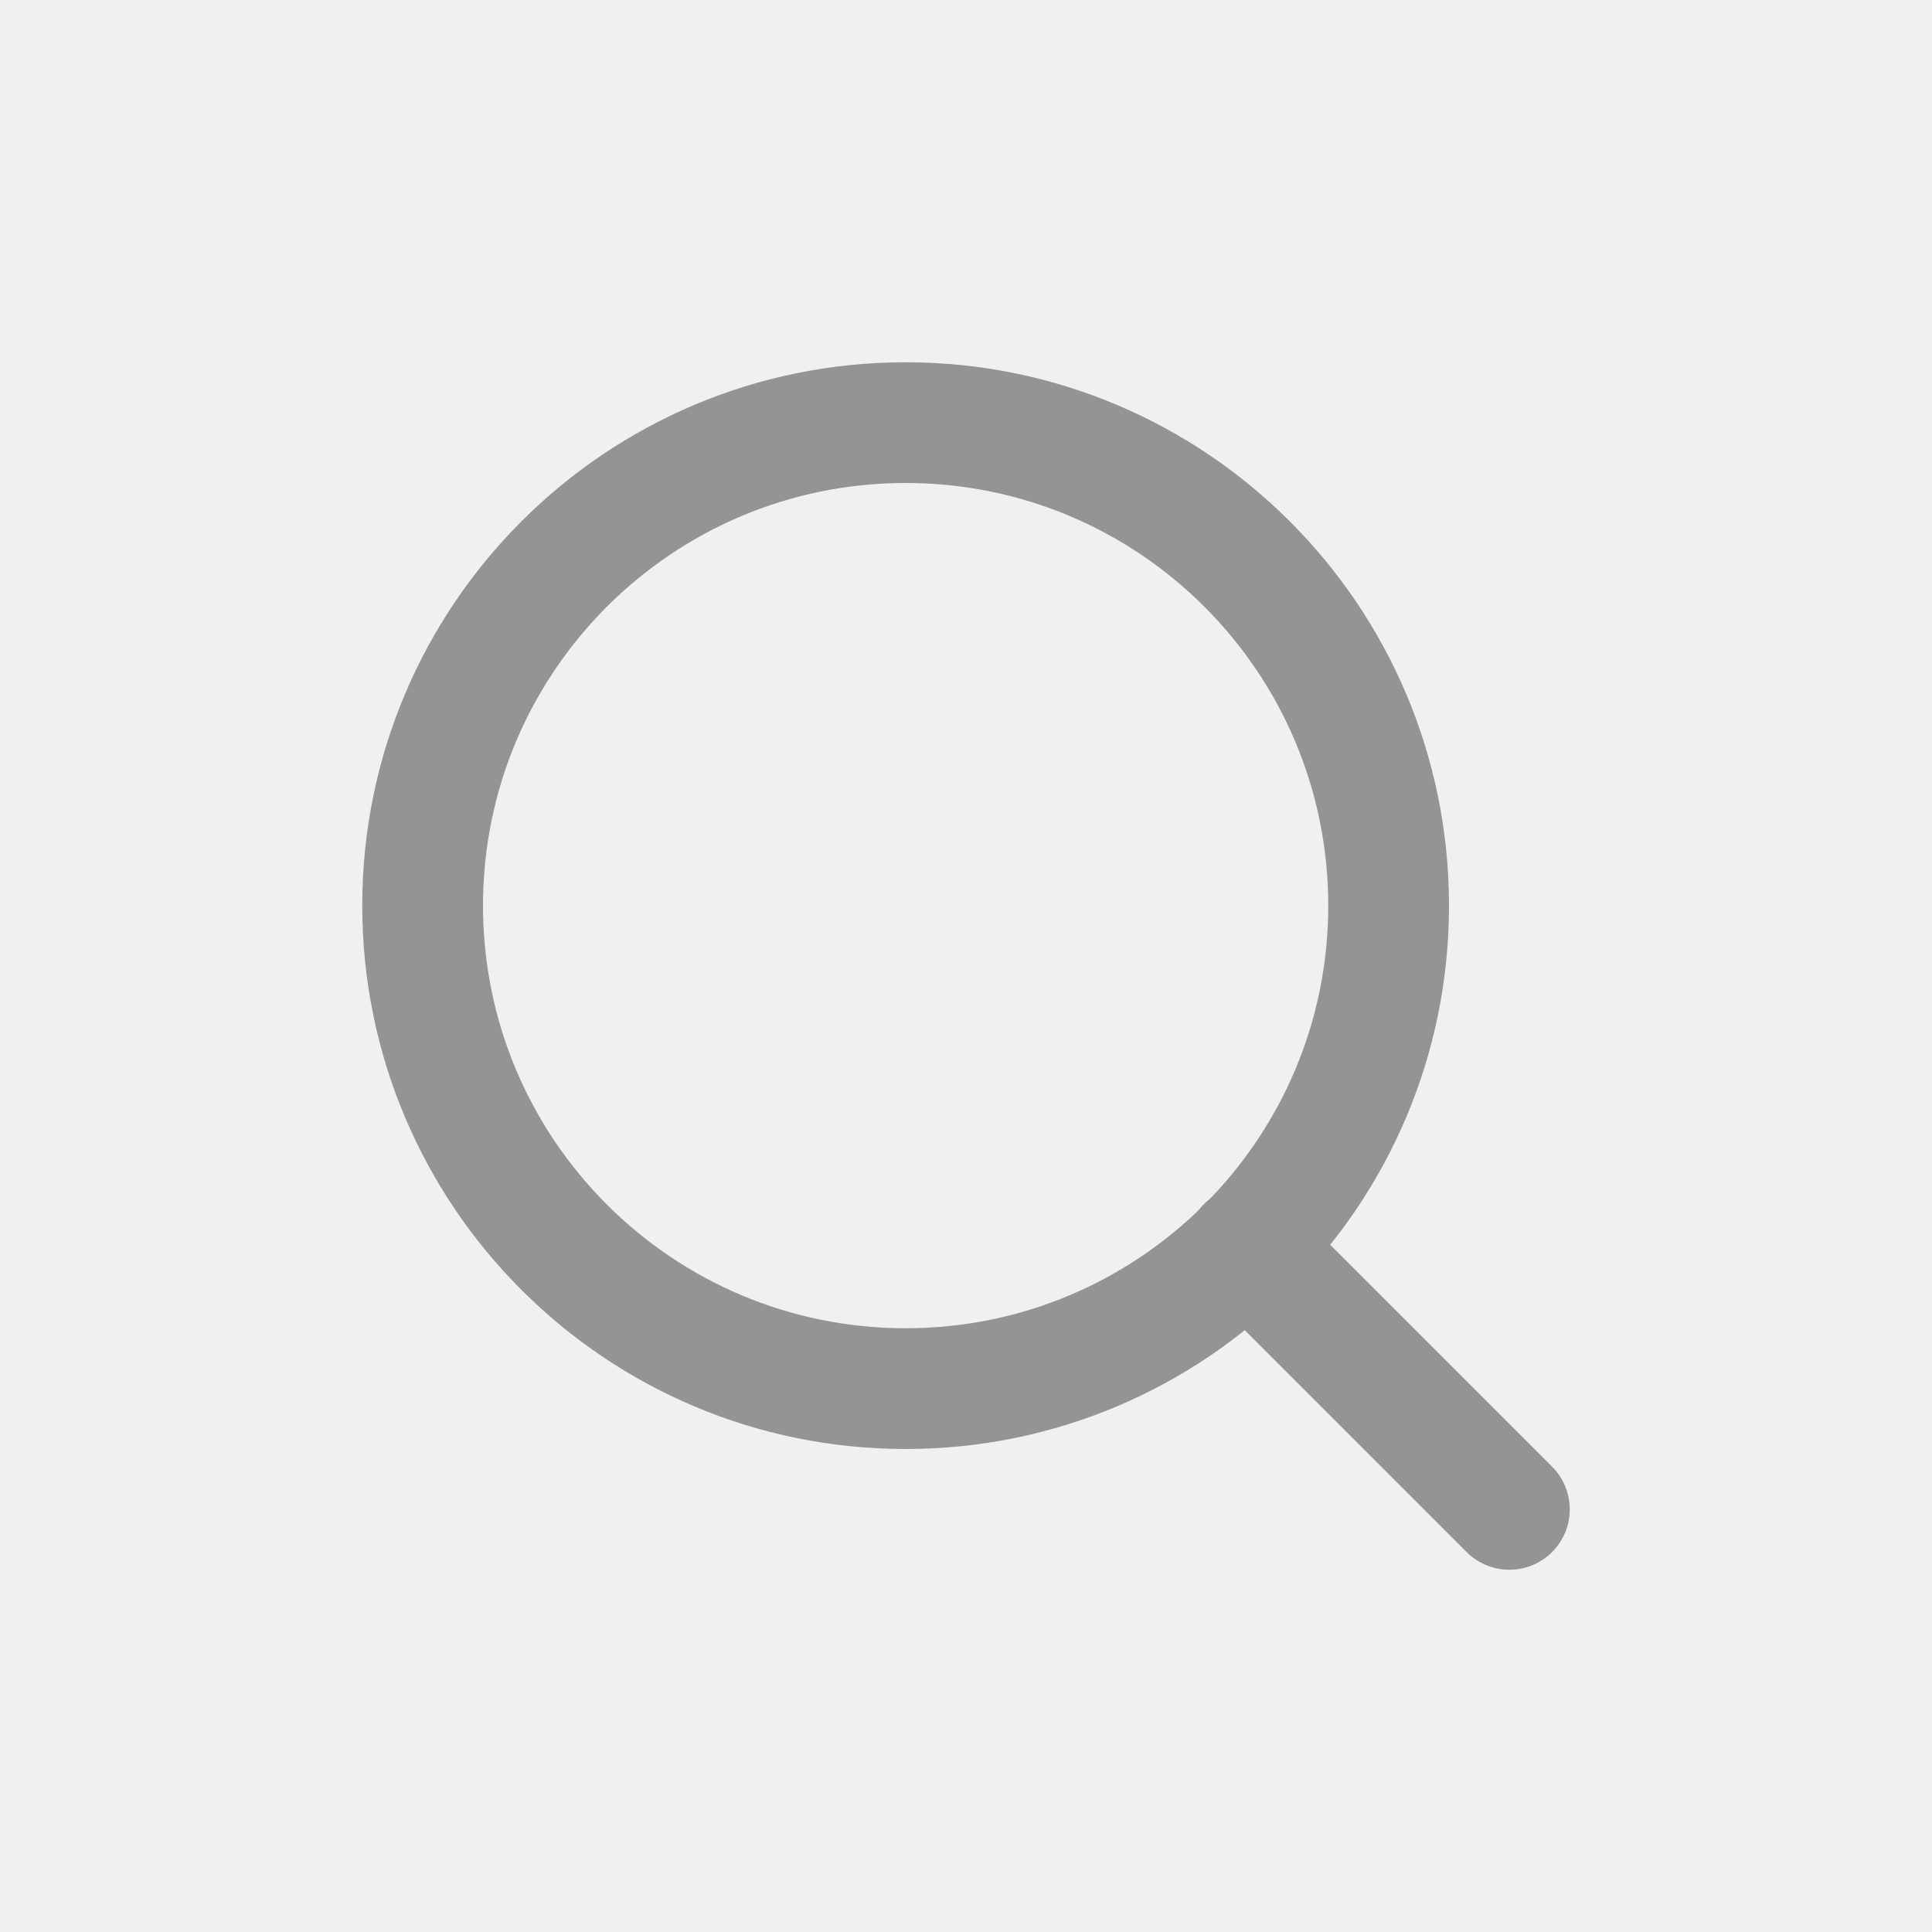
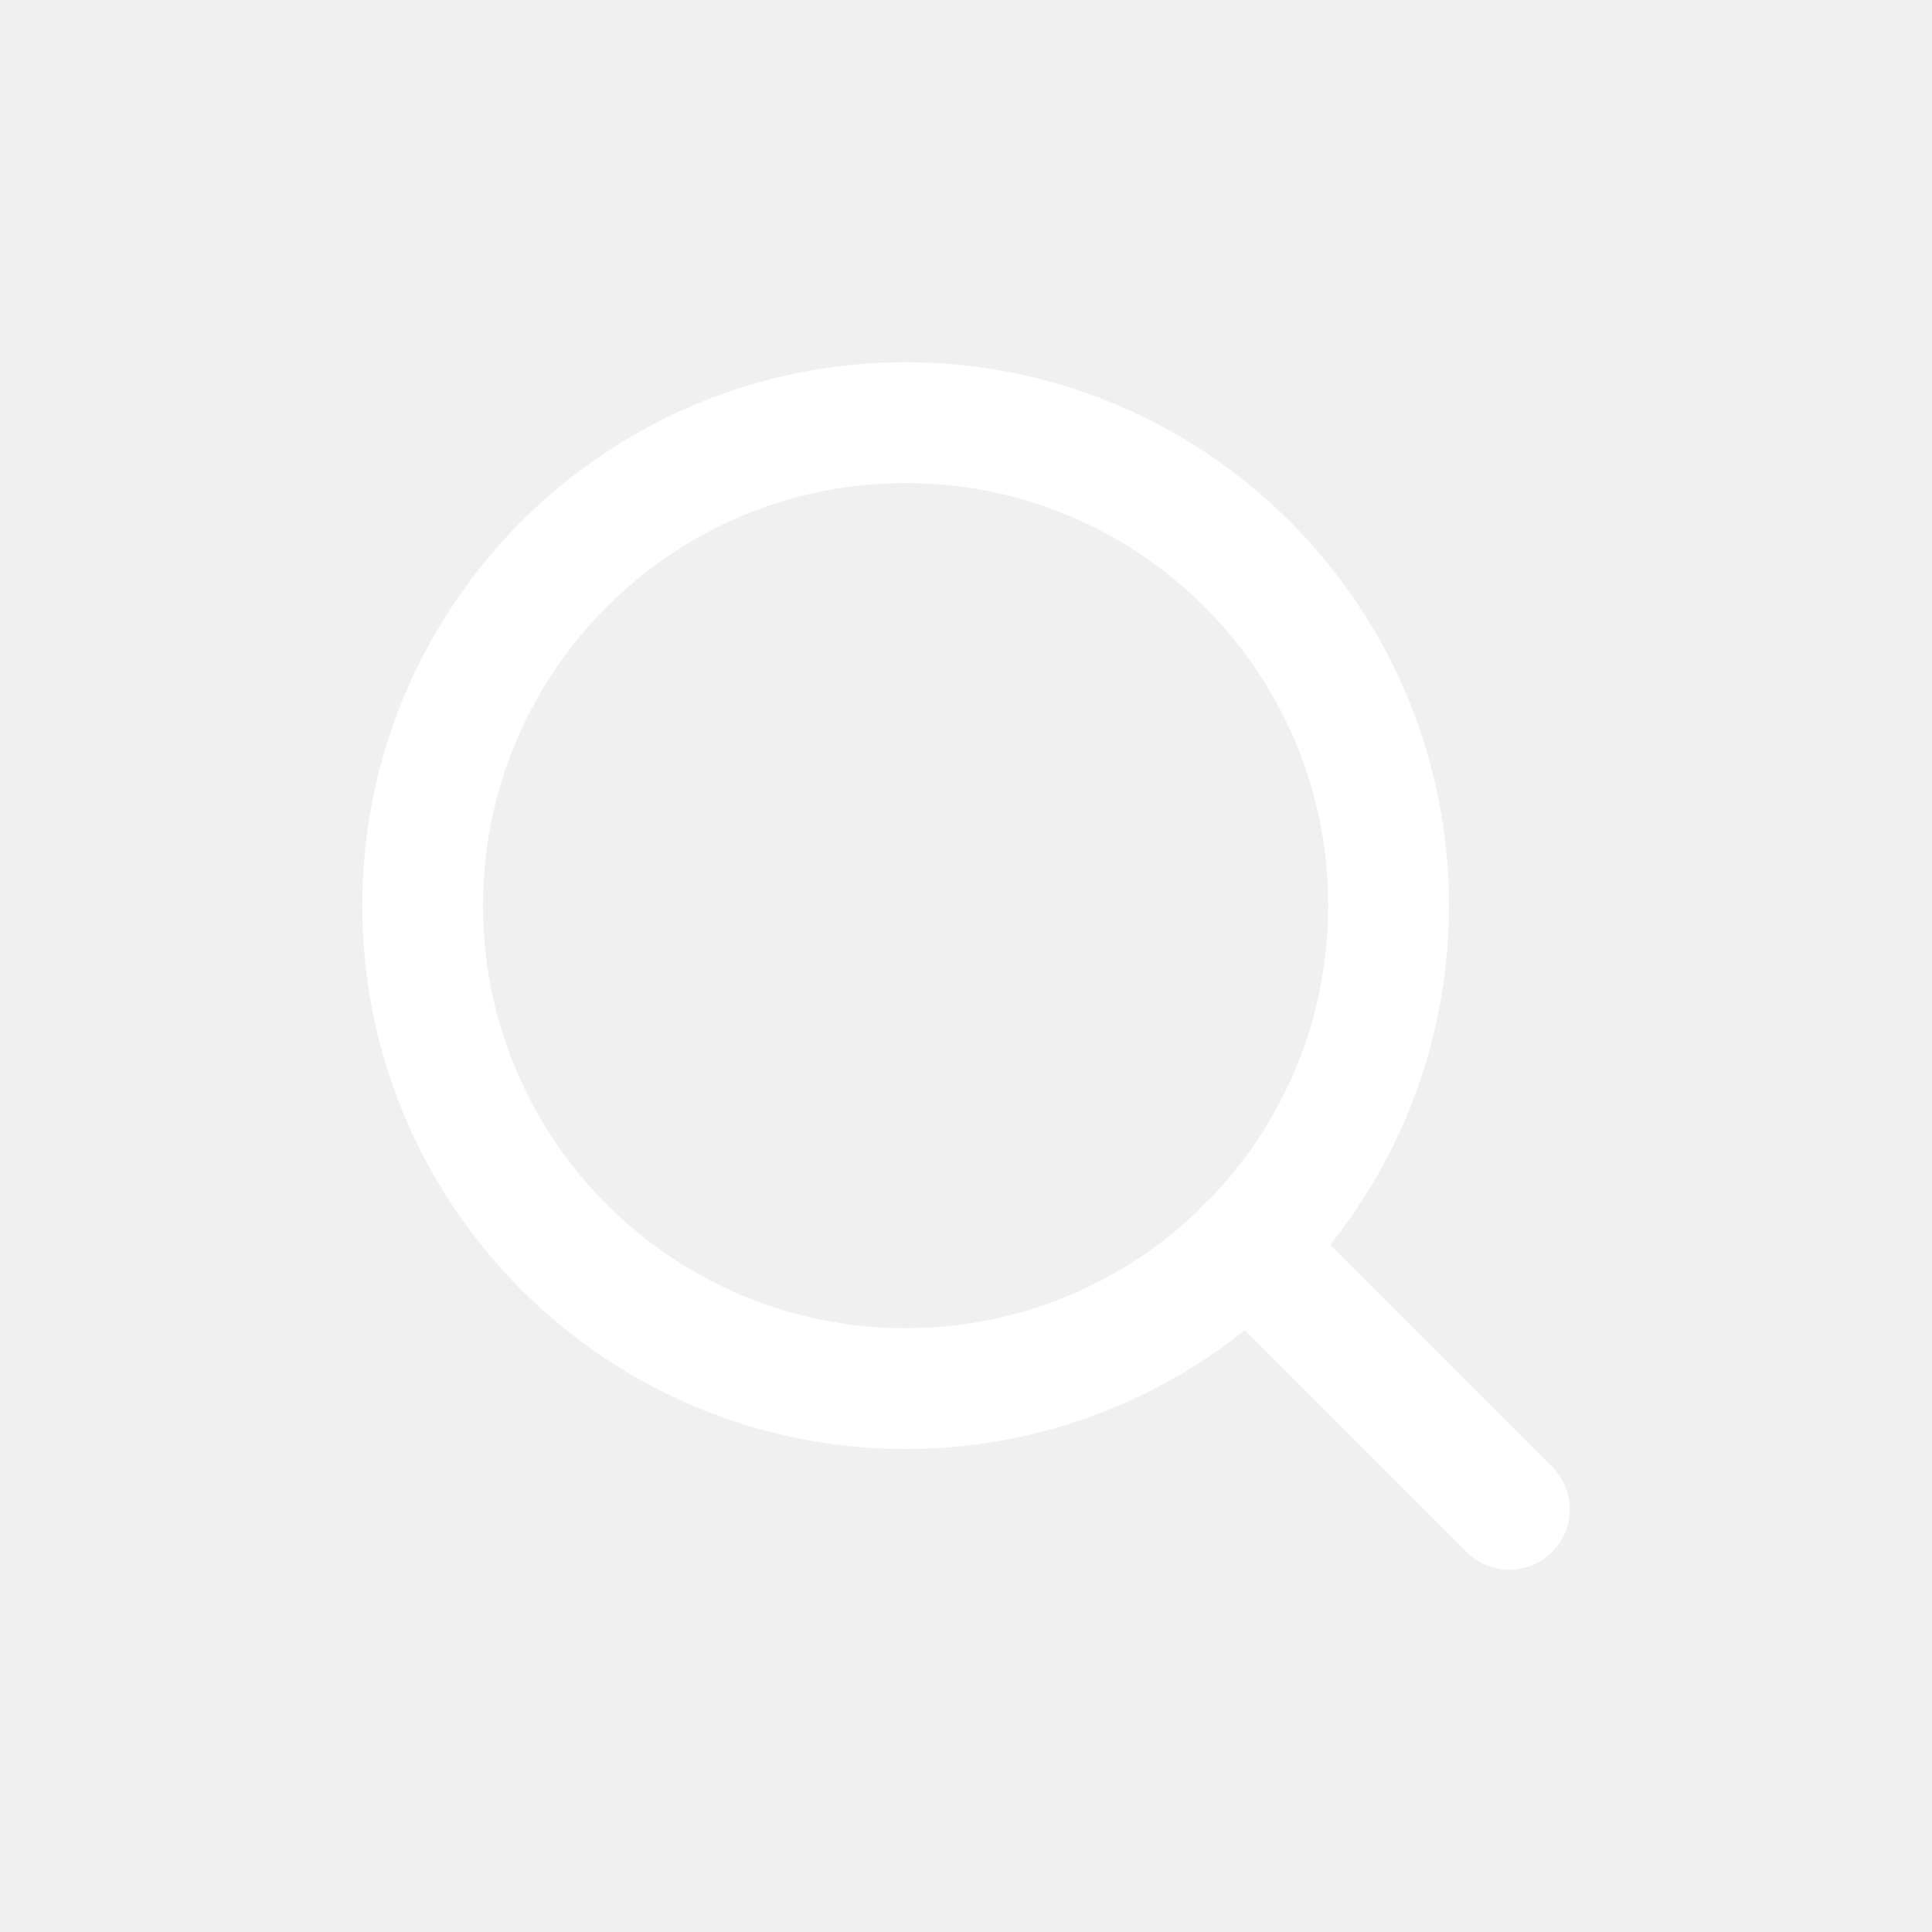
<svg xmlns="http://www.w3.org/2000/svg" data-name=".btn-search" width="32" height="32">
  <path data-name=".el-hoverzone" fill="none" d="M0 0h32v32H0z" />
-   <g data-name=".ic-search" transform="translate(4 4)" fill="none" stroke="#949494" stroke-linecap="round" stroke-linejoin="round" stroke-width="2">
+   <g data-name=".ic-search" transform="translate(4 4)" fill="none" stroke="#fff" stroke-linecap="round" stroke-linejoin="round" stroke-width="2">
    <circle data-name="Эллипс 8" cx="8" cy="8" r="8" transform="translate(3 3)" />
    <path data-name="Линия 55" d="M21 21l-4.35-4.35" />
  </g>
</svg>
